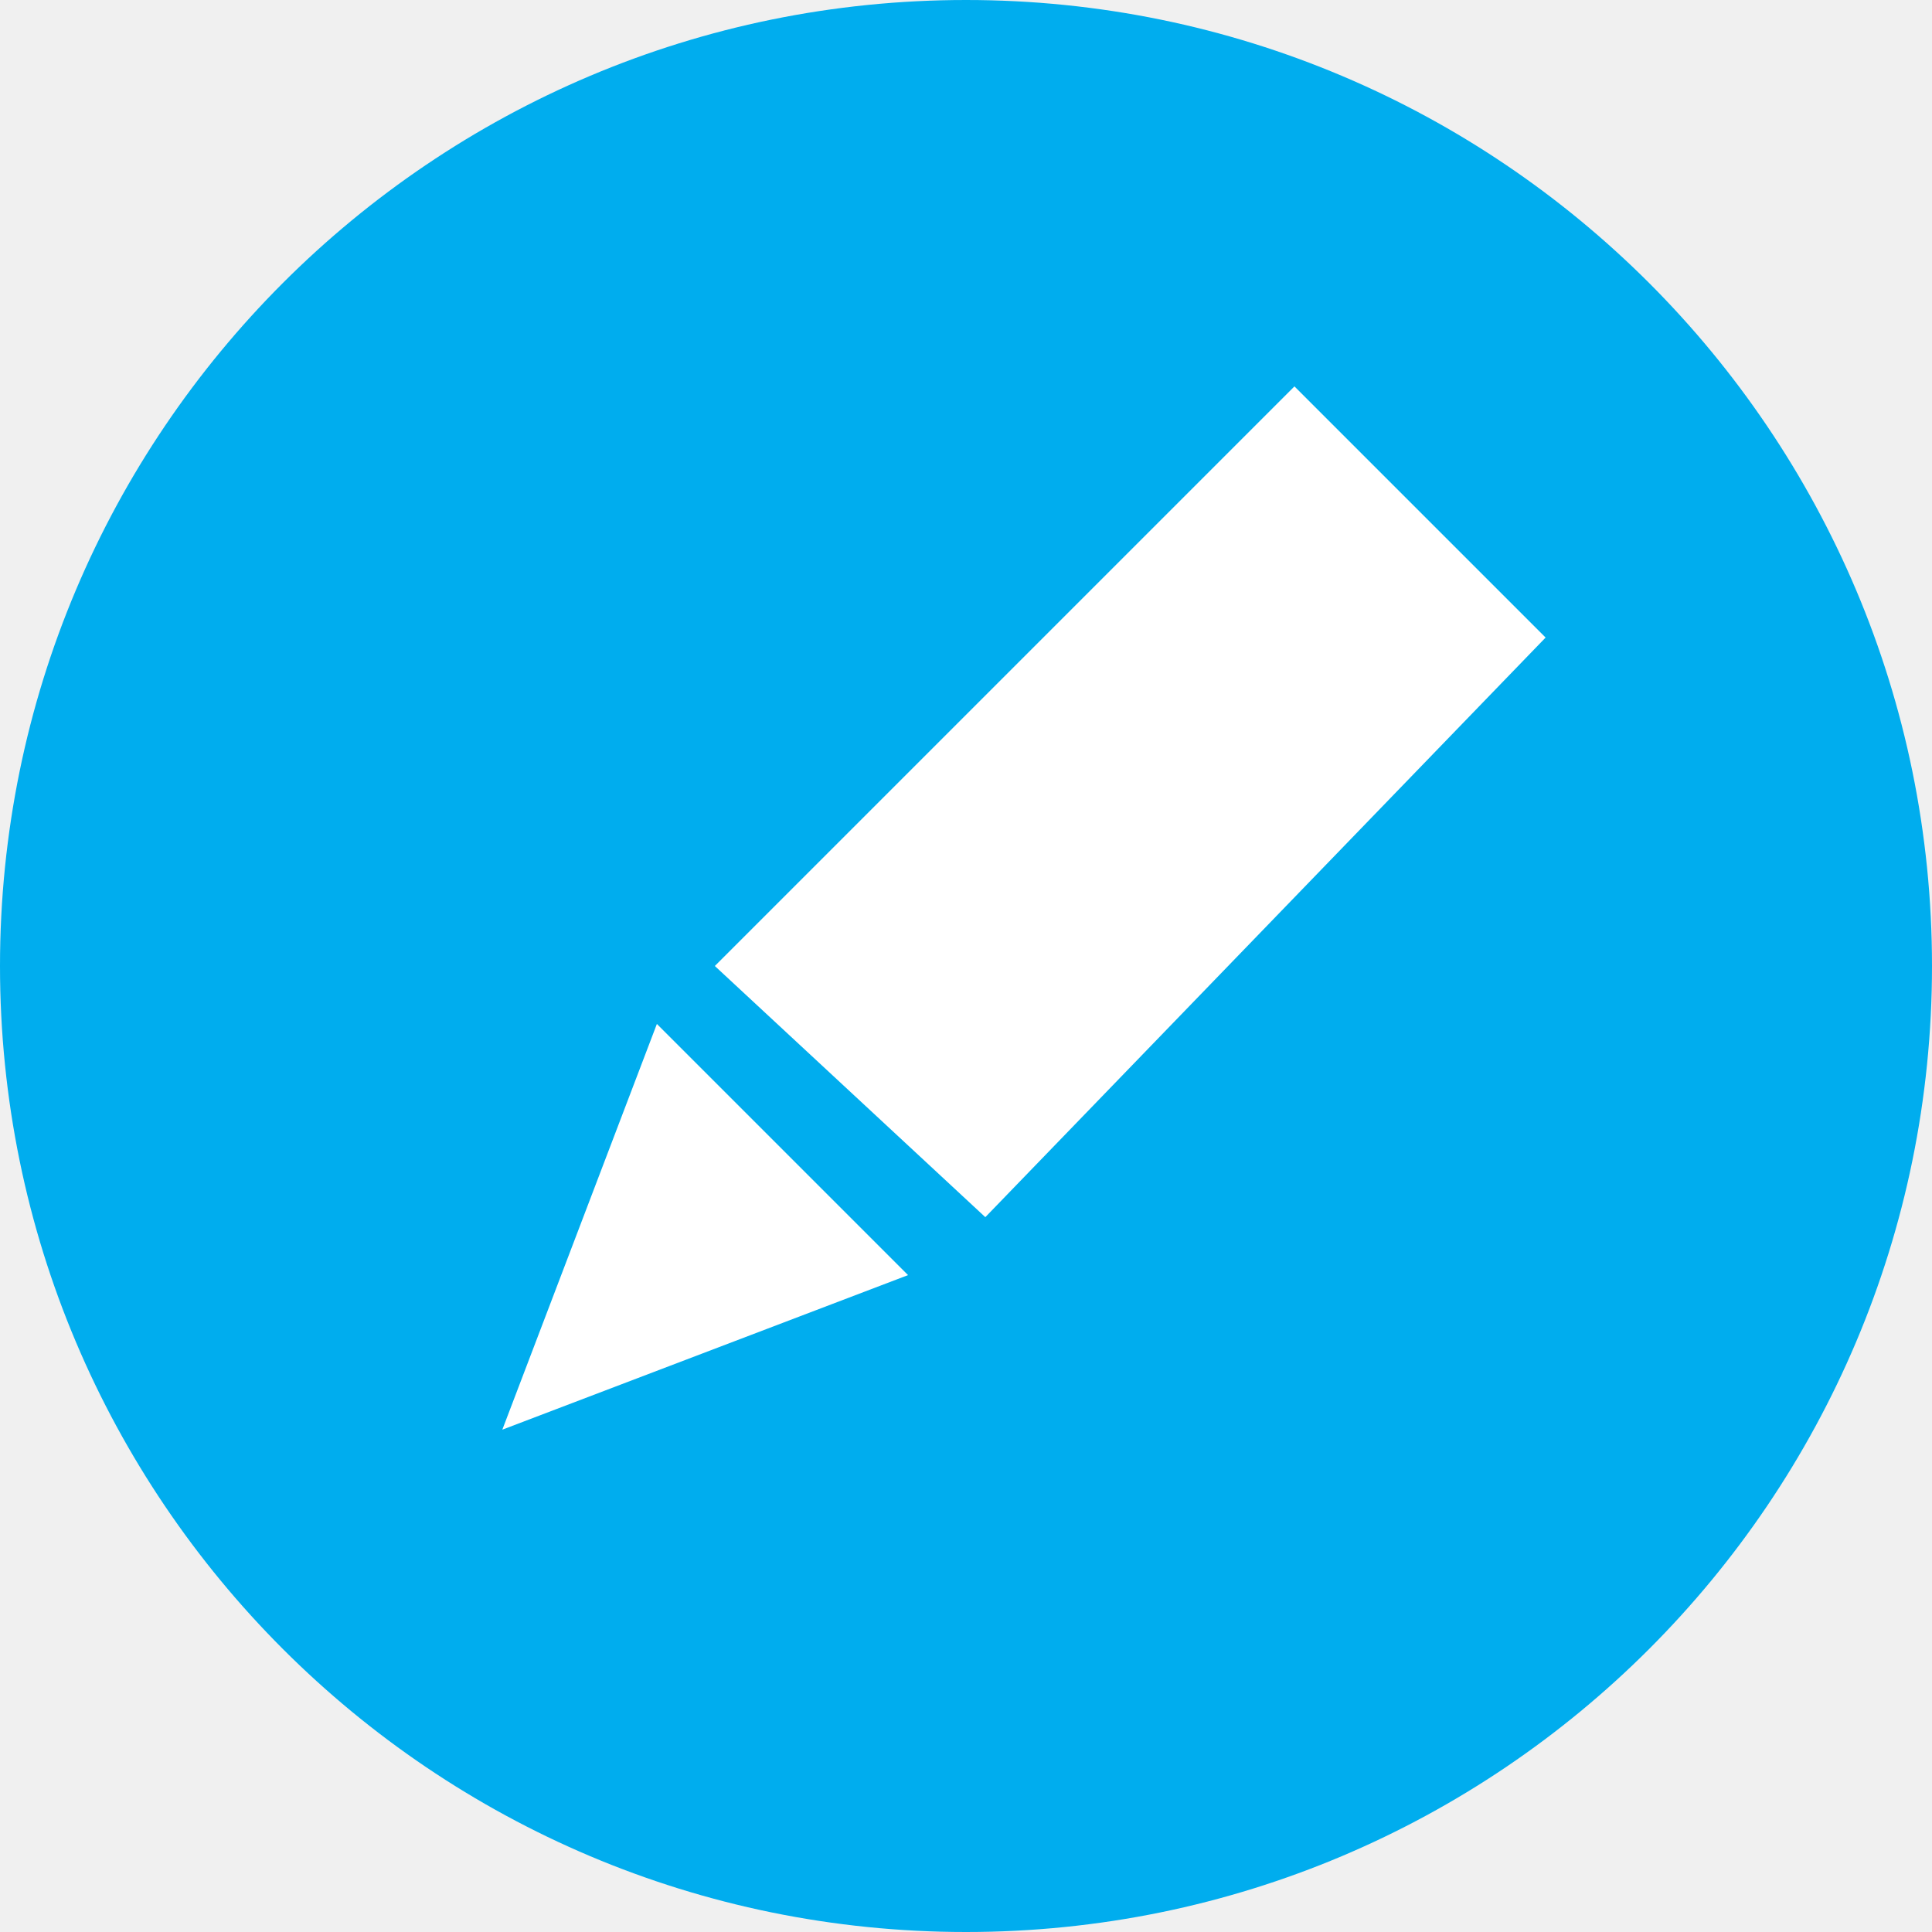
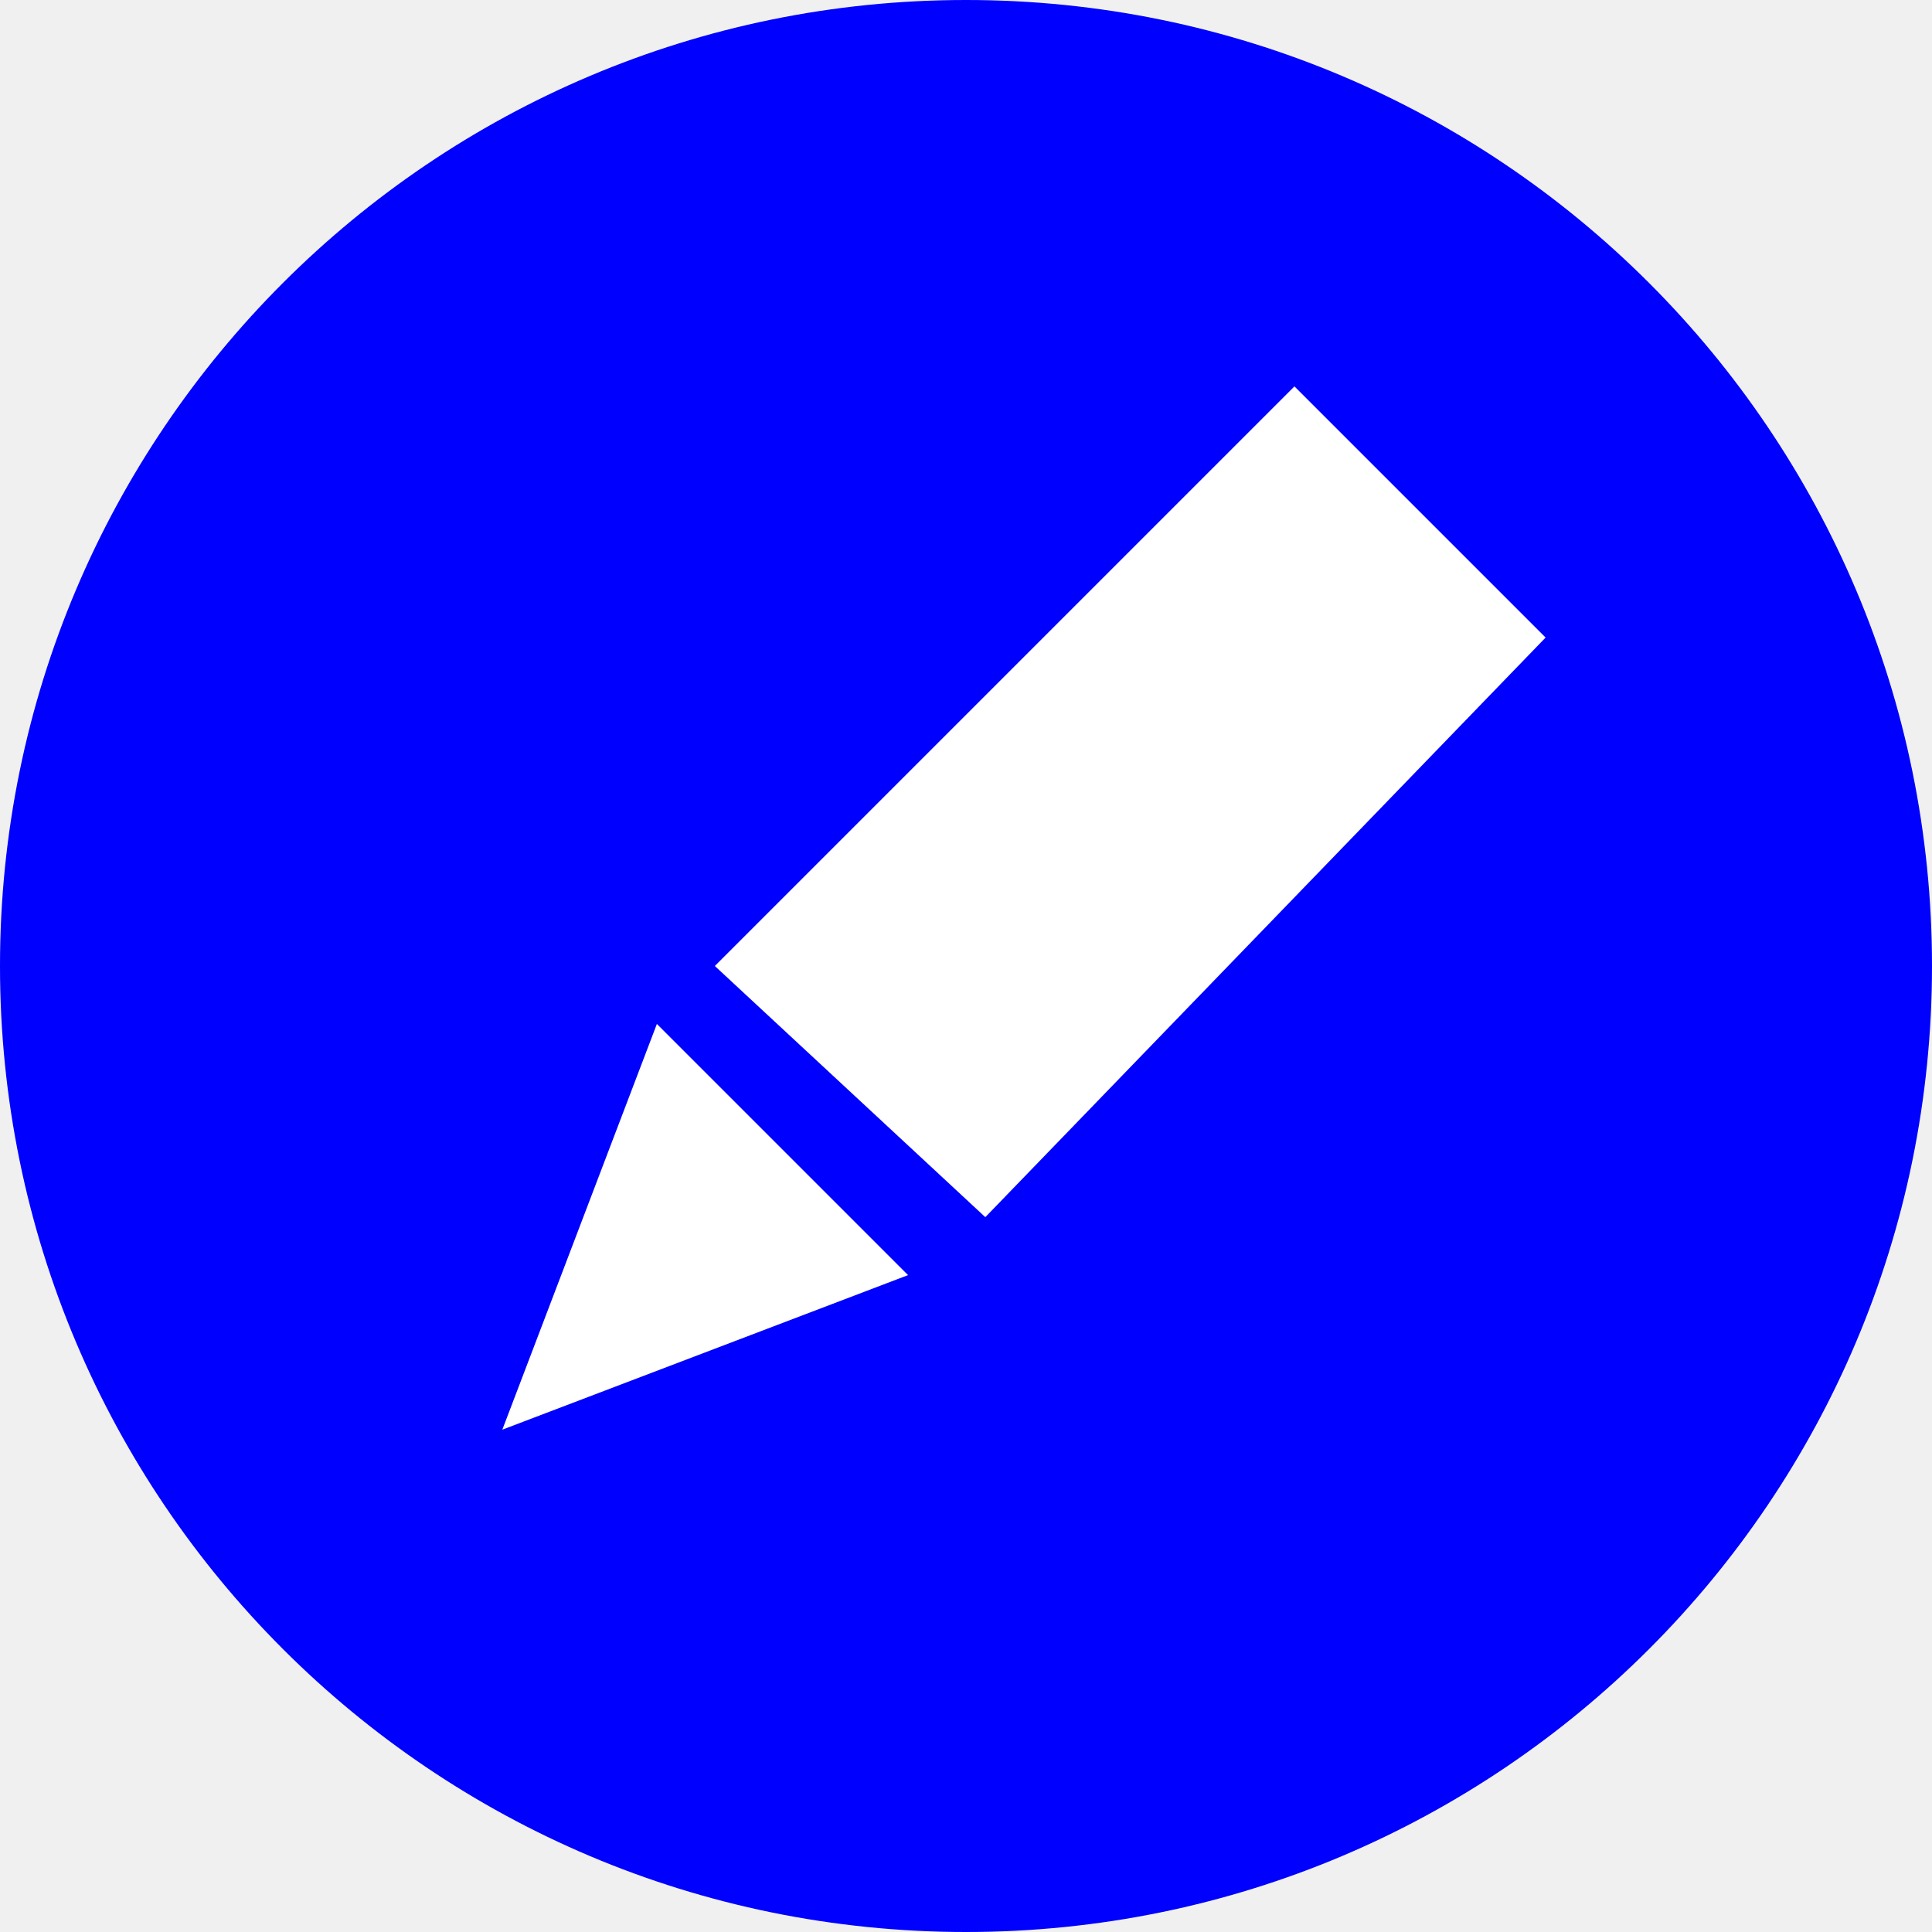
<svg xmlns="http://www.w3.org/2000/svg" version="1.1" id="Layer_1" x="0px" y="0px" viewBox="0 0 10 10" style="enable-background:new 0 0 10 10;" xml:space="preserve">
  <style type="text/css">
- 	.icon-edit-1{fill:#00ADEE;}
+ 	.icon-edit-1{fill:#0000FF;}
	.icon-edit-2{fill:#FFFFFF;}
</style>
  <circle id="XMLID_1720_" class="icon-edit-1" cx="5" cy="5" r="5" />
  <polygon id="XMLID_81_" class="icon-edit-2" points="5.1,6.3 3.7,5 6.7,2 8,3.3 " />
  <polygon id="XMLID_82_" class="icon-edit-2" points="2.6,7.4 3.4,5.3 4.7,6.6 " />
</svg>
